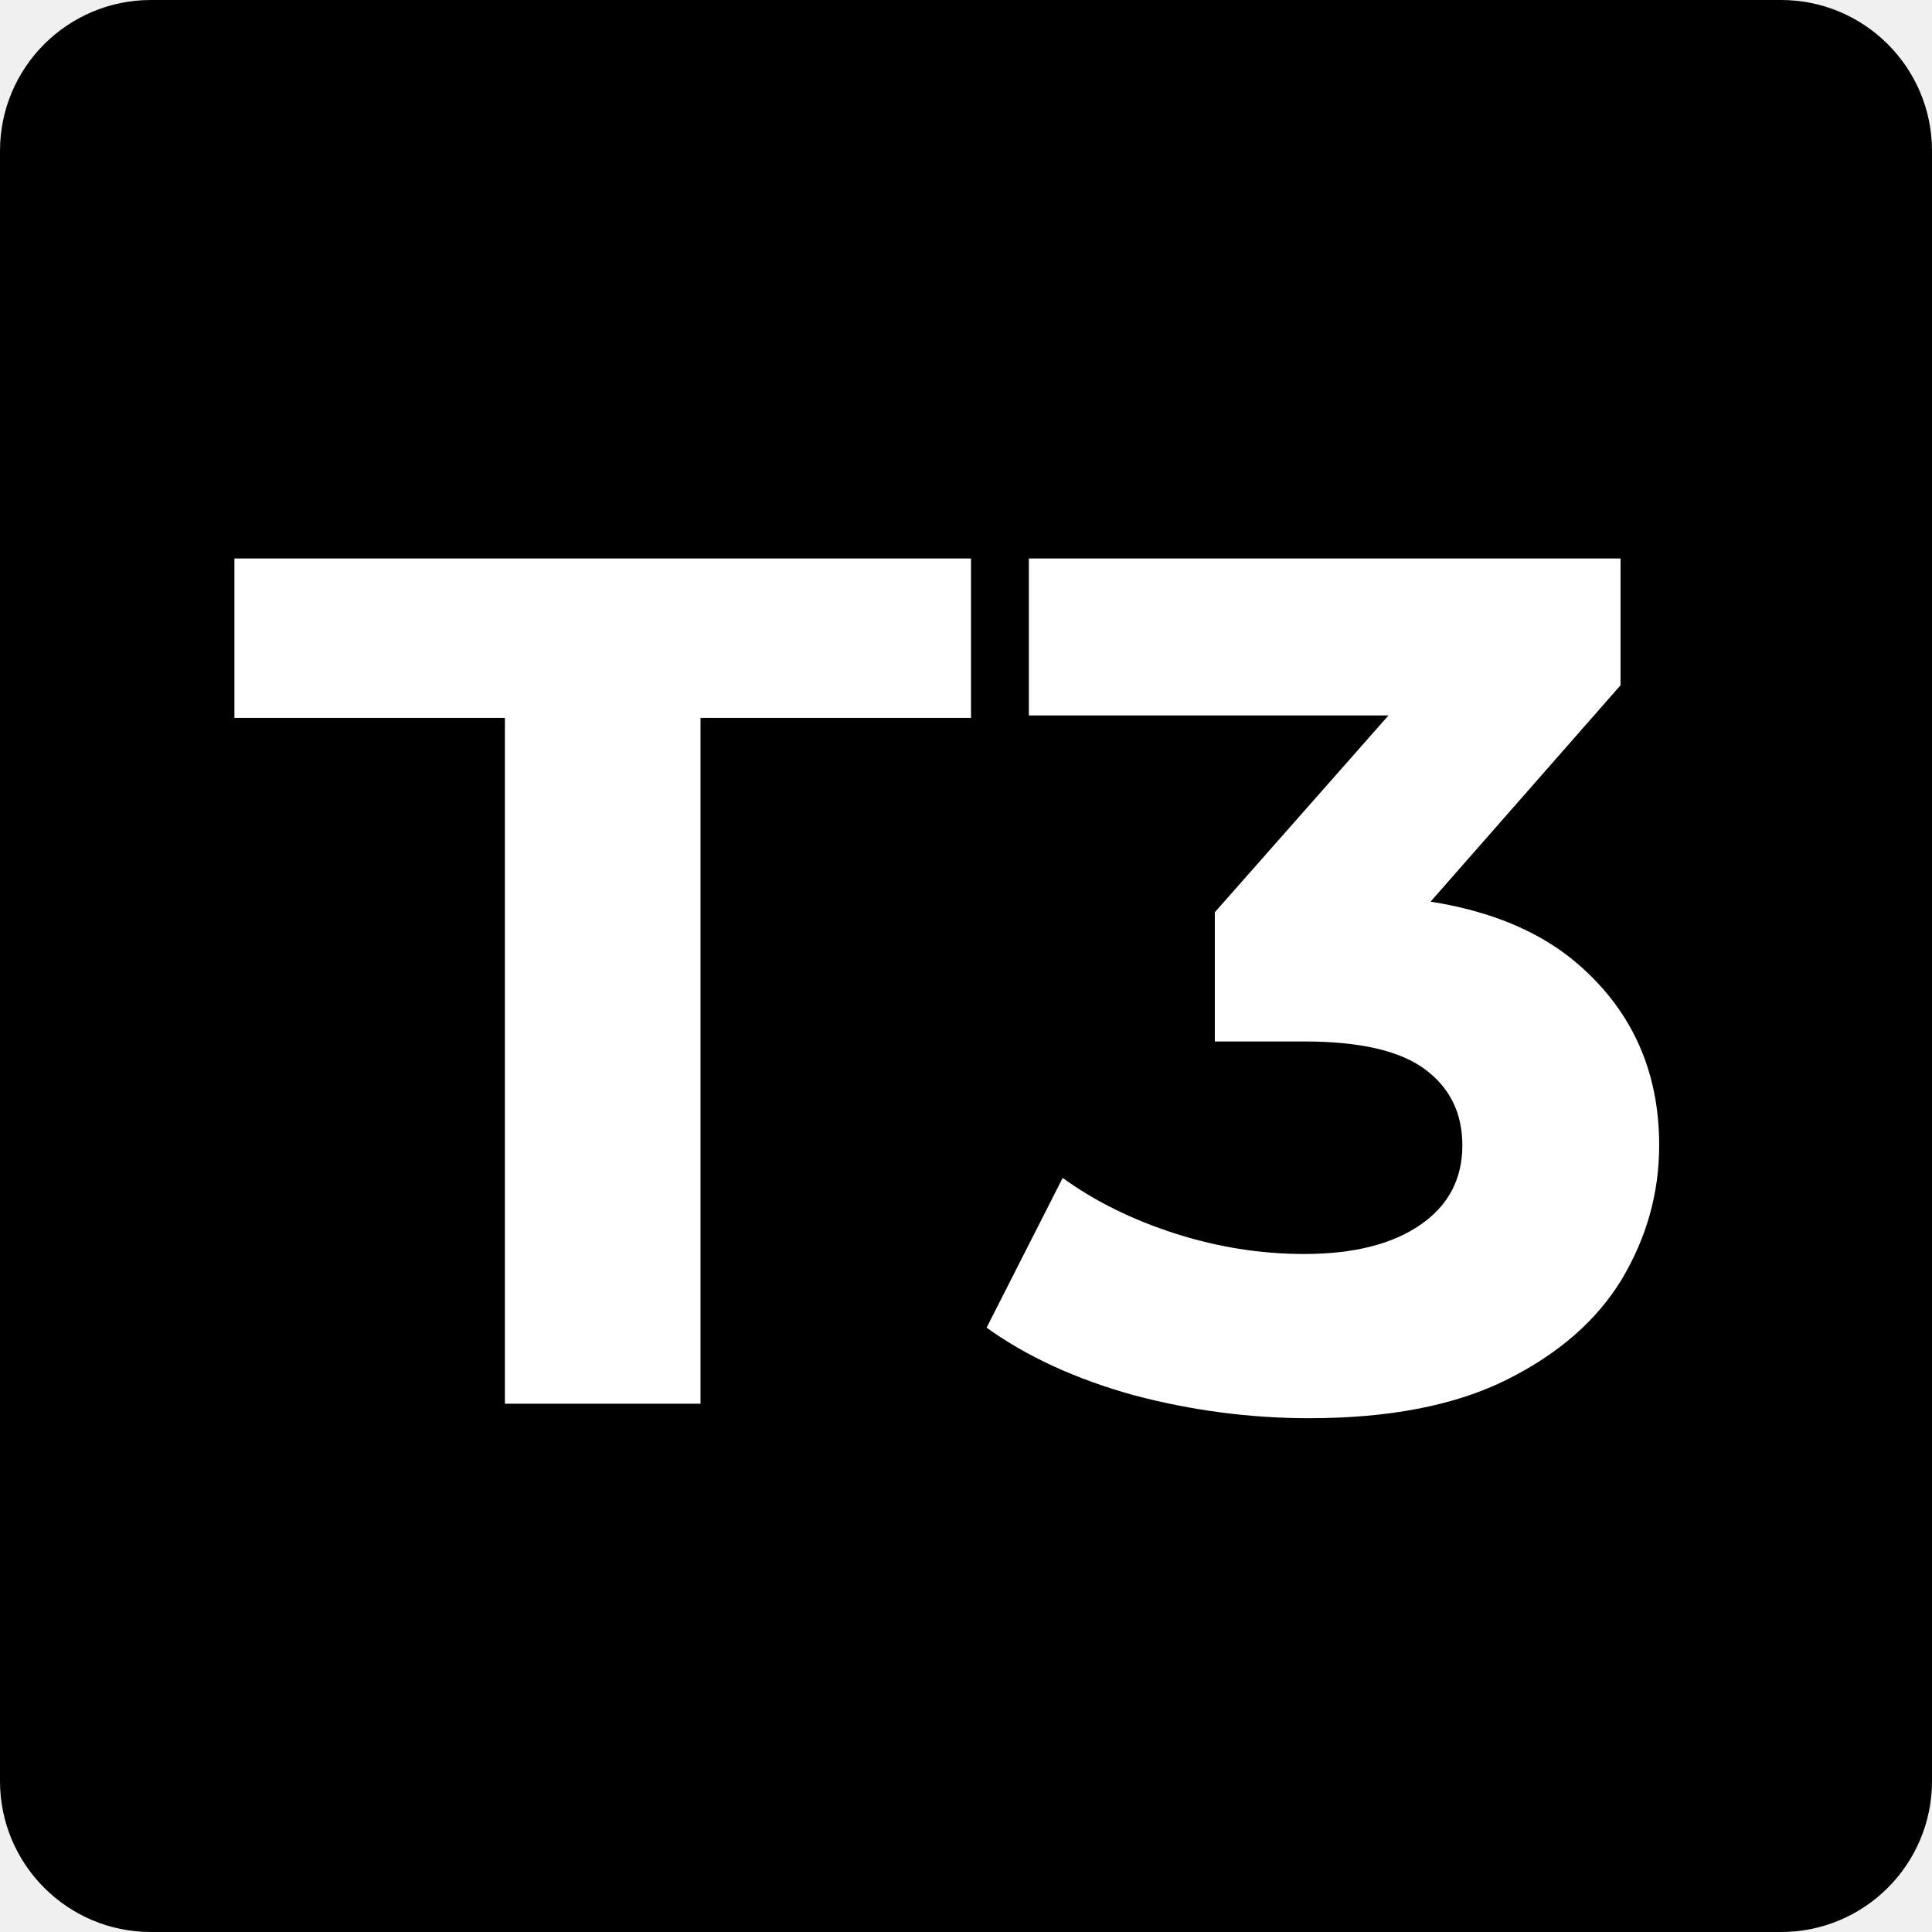
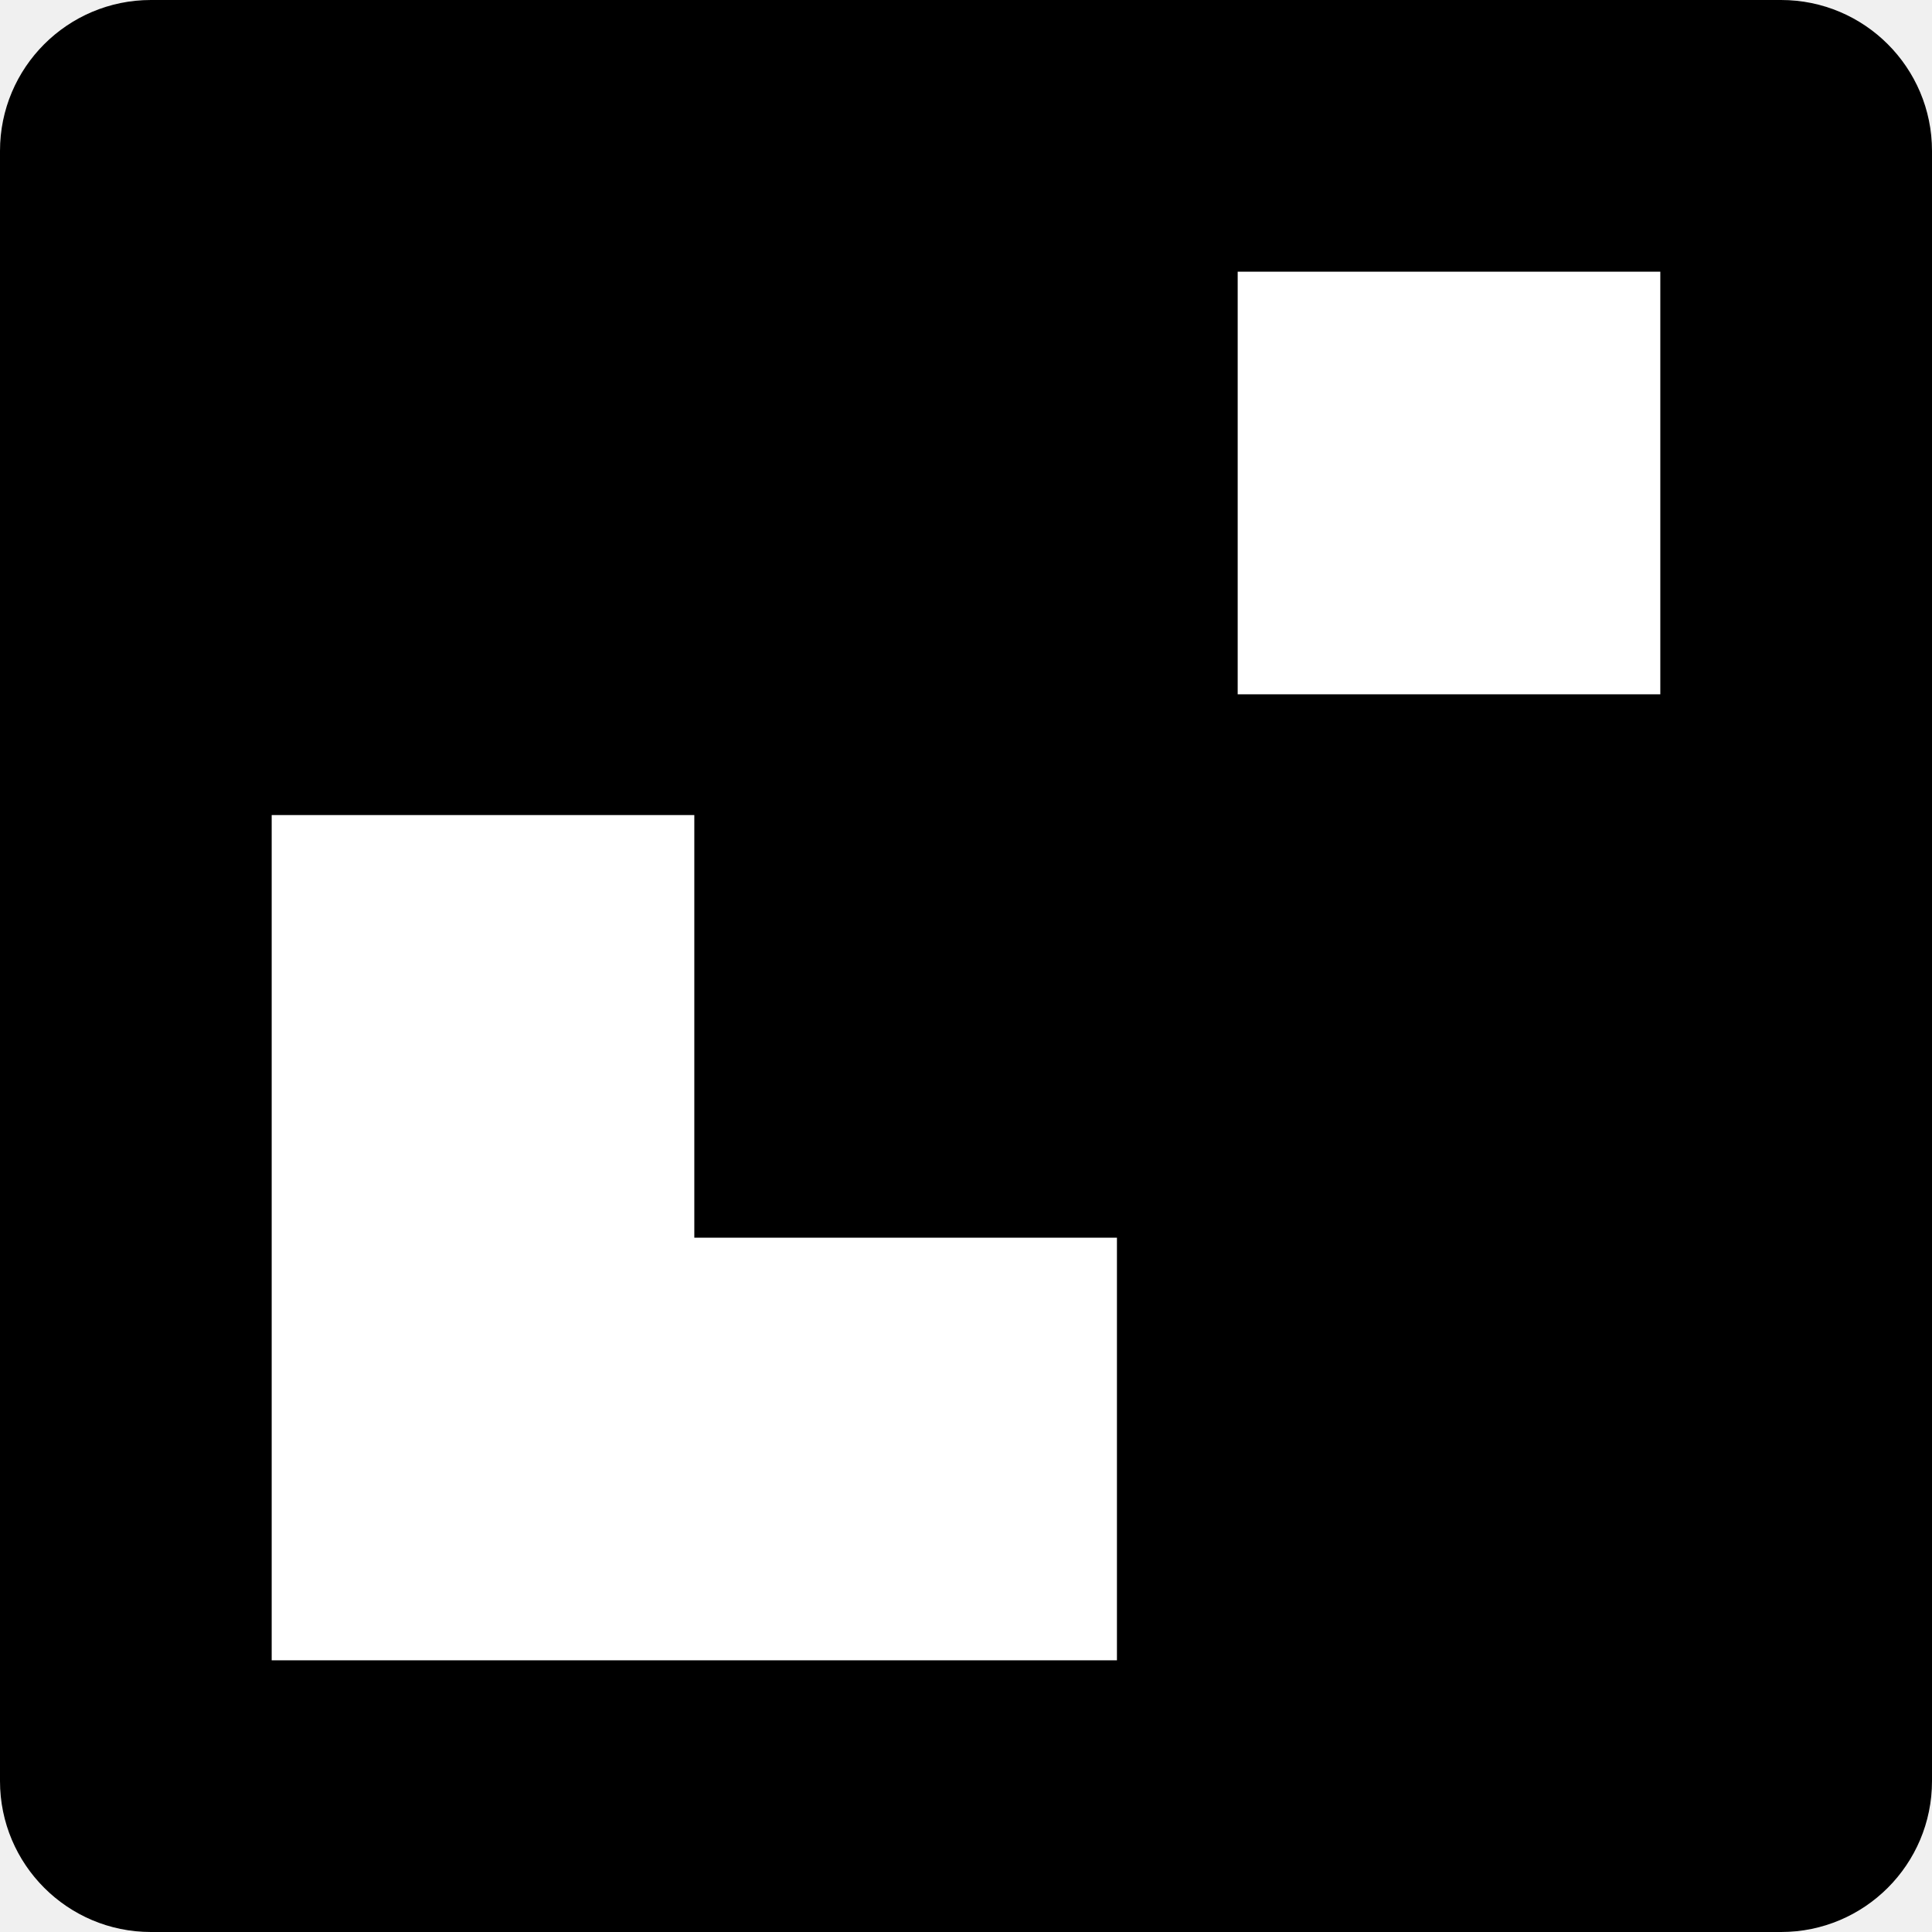
- <svg xmlns="http://www.w3.org/2000/svg" width="128" height="128" viewBox="0 0 128 128" fill="none">
-   <path d="M0 10C0 4.477 4.477 0 10 0H118C123.523 0 128 4.477 128 10V118C128 123.523 123.523 128 118 128H10C4.477 128 0 123.523 0 118V10Z" fill="black" />
-   <path d="M33.451 93V47.56H15.531V37H64.331V47.56H46.411V93H33.451ZM86.725 93.96C82.832 93.96 78.965 93.453 75.125 92.44C71.285 91.373 68.032 89.88 65.365 87.96L70.405 78.04C72.539 79.587 75.019 80.813 77.845 81.72C80.672 82.627 83.525 83.08 86.405 83.08C89.659 83.08 92.219 82.44 94.085 81.16C95.952 79.88 96.885 78.12 96.885 75.88C96.885 73.747 96.059 72.067 94.405 70.84C92.752 69.613 90.085 69 86.405 69H80.485V60.44L96.085 42.76L97.525 47.4H68.165V37H107.365V45.4L91.845 63.08L85.285 59.32H89.045C95.925 59.32 101.125 60.867 104.645 63.96C108.165 67.053 109.925 71.027 109.925 75.88C109.925 79.027 109.099 81.987 107.445 84.76C105.792 87.48 103.259 89.693 99.845 91.4C96.432 93.107 92.059 93.96 86.725 93.96Z" fill="white" />
+ <svg xmlns="http://www.w3.org/2000/svg" width="128" height="128" viewBox="0 0 128 128">
+   <rect width="128" height="128" rx="10" fill="black" />
+   <path transform="scale(2)" d="M9 27h14v14h14v14H9V27Zm32-18h14v14H41V9Z" fill="white" />
</svg>
